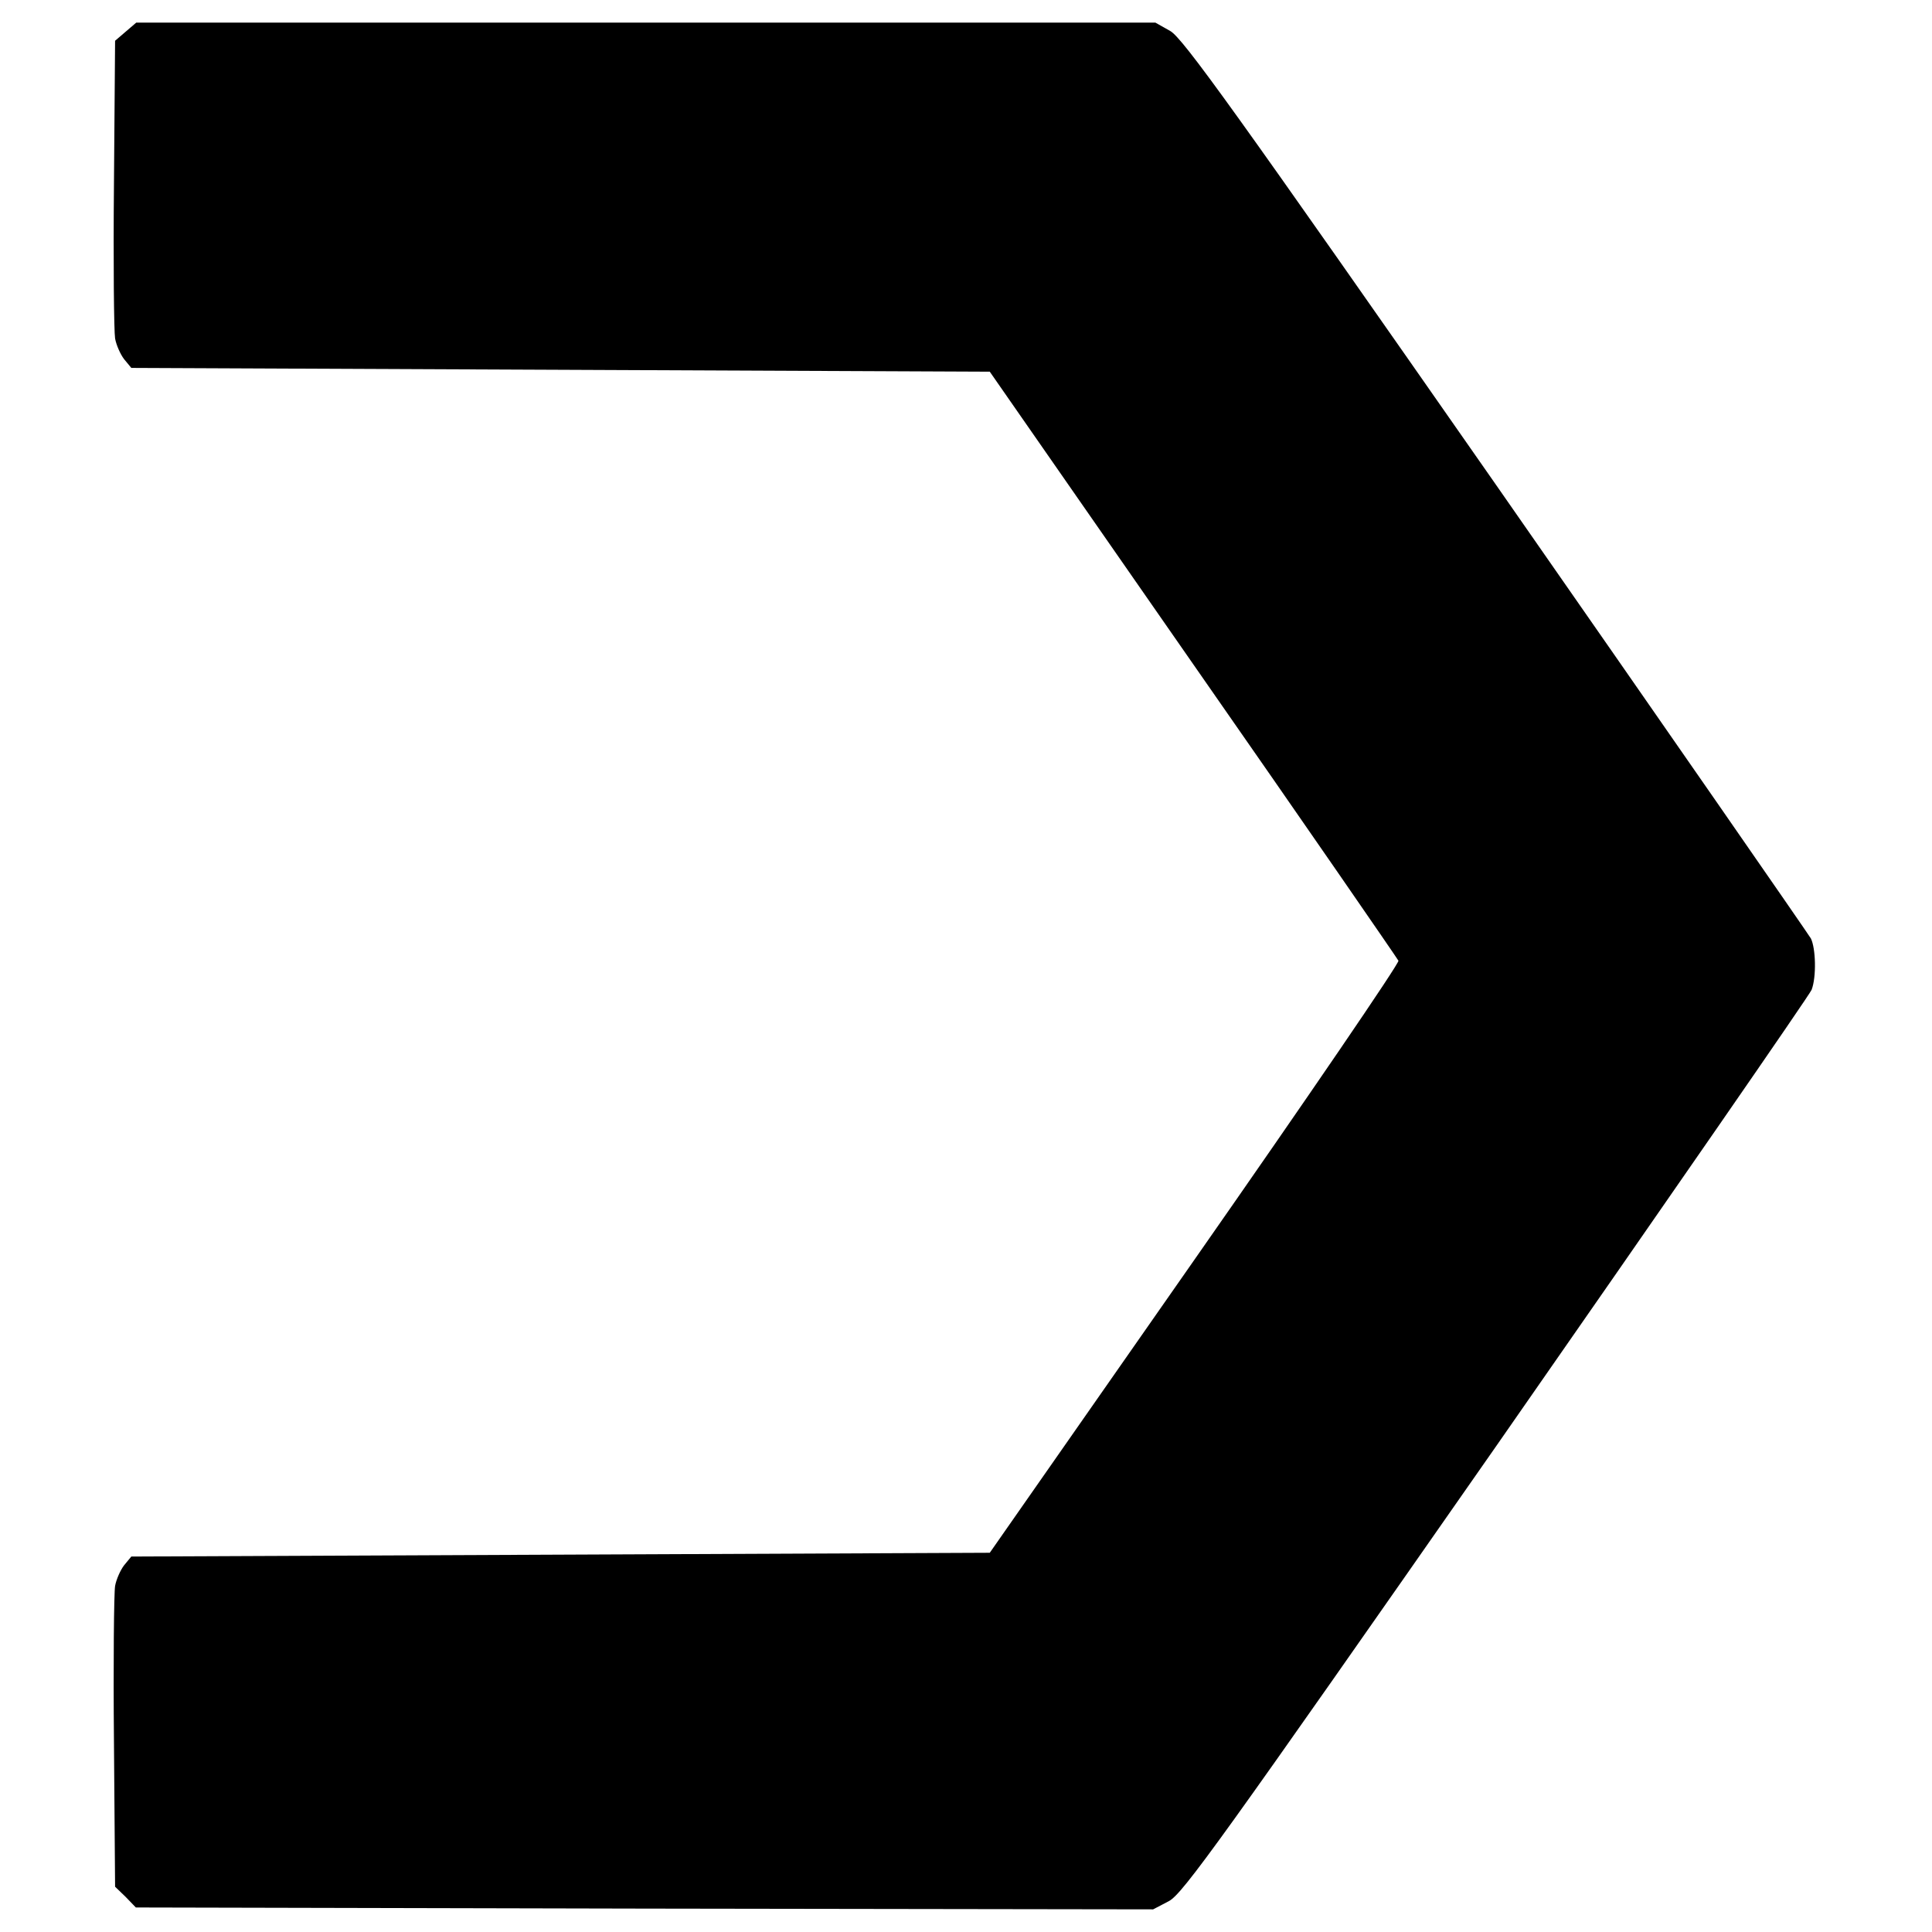
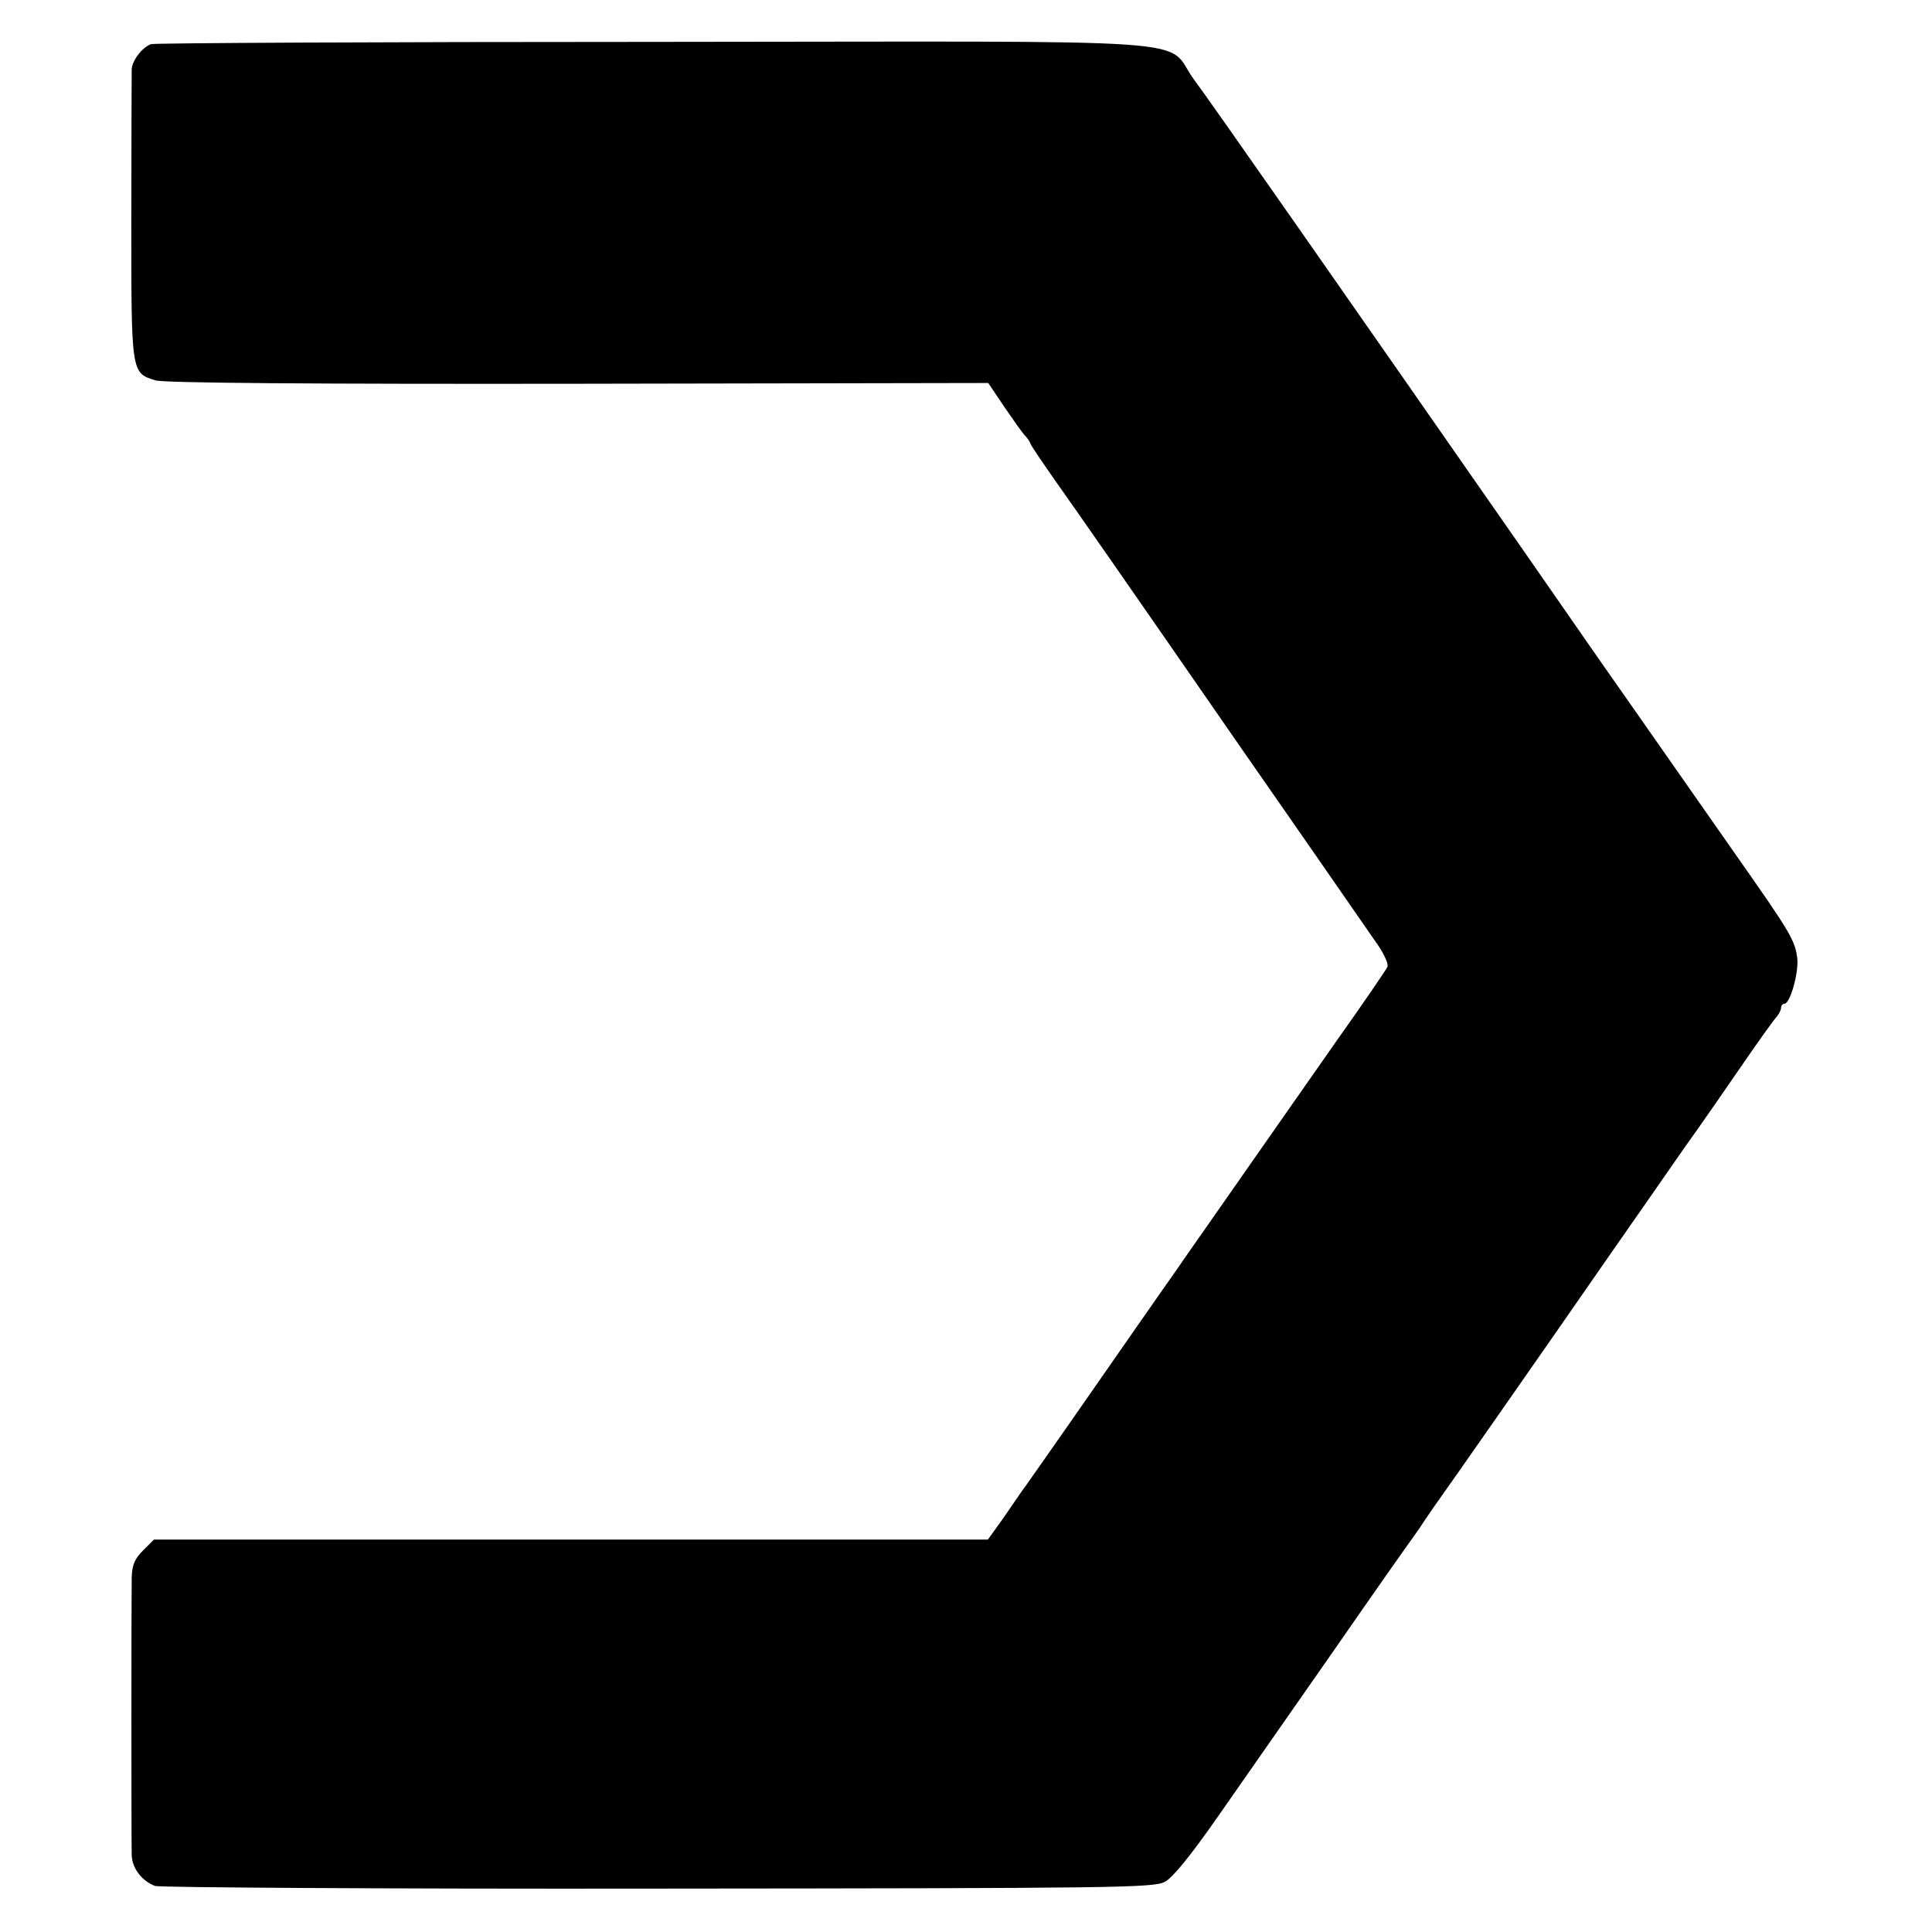
<svg xmlns="http://www.w3.org/2000/svg" version="1.0" width="512pt" height="512pt" viewBox="0 0 512 512" preserveAspectRatio="xMidYMid meet">
  <g transform="translate(0,512) scale(0.1,-0.1)" fill="#000000" stroke="none">
-     <path d="M333 5036 l-28 -24 -3 -379 c-2 -208 0 -392 3 -410 3 -17 14 -42 24 -55 l19 -23 1138 -5 1137 -5 539 -775 c297 -426 541 -780 544 -786 3 -6 -240 -362 -539 -790 l-544 -779 -1137 -5 -1138 -5 -19 -23 c-10 -13 -21 -38 -24 -55 -3 -18 -5 -204 -3 -414 l3 -383 28 -27 27 -28 1348 -3 1348 -2 42 22 c37 20 140 164 868 1207 454 652 830 1195 835 1208 13 34 11 110 -2 136 -7 12 -382 553 -835 1203 -693 993 -830 1184 -863 1202 l-39 22 -1350 0 -1351 0 -28 -24z" />
+     <path d="M400 5003 c-24 -9 -50 -44 -51 -67 0 -12 -1 -189 -1 -393 0 -413 -1 -411 64 -431 21 -7 416 -10 1120 -9 l1087 2 43 -64 c24 -35 48 -69 54 -75 6 -6 13 -16 15 -22 2 -6 32 -50 67 -100 56 -79 178 -254 495 -712 51 -73 146 -210 212 -305 66 -95 133 -192 149 -215 15 -23 26 -47 23 -54 -3 -7 -63 -95 -134 -195 -153 -219 -257 -367 -337 -482 -32 -46 -71 -101 -85 -122 -14 -20 -69 -98 -121 -173 -113 -163 -250 -359 -280 -401 -12 -16 -39 -56 -61 -88 l-41 -57 -1105 0 -1105 0 -29 -29 c-23 -23 -29 -39 -30 -73 -1 -65 -1 -698 0 -734 1 -35 27 -69 62 -82 13 -4 614 -8 1334 -7 1213 1 1312 2 1342 18 21 11 68 69 140 172 59 85 197 282 305 437 108 156 201 288 205 293 4 6 22 30 38 55 17 25 34 50 38 55 10 13 297 424 457 655 69 99 157 225 195 280 39 54 106 151 150 215 44 64 86 123 93 130 6 7 12 18 12 24 0 6 4 11 9 11 15 0 38 82 34 120 -6 48 -17 67 -161 272 -71 101 -150 215 -177 253 -27 39 -112 160 -189 270 -76 110 -163 234 -191 275 -475 682 -842 1208 -880 1258 -84 114 82 102 -1430 101 -726 0 -1327 -3 -1335 -6z" />
  </g>
</svg>
